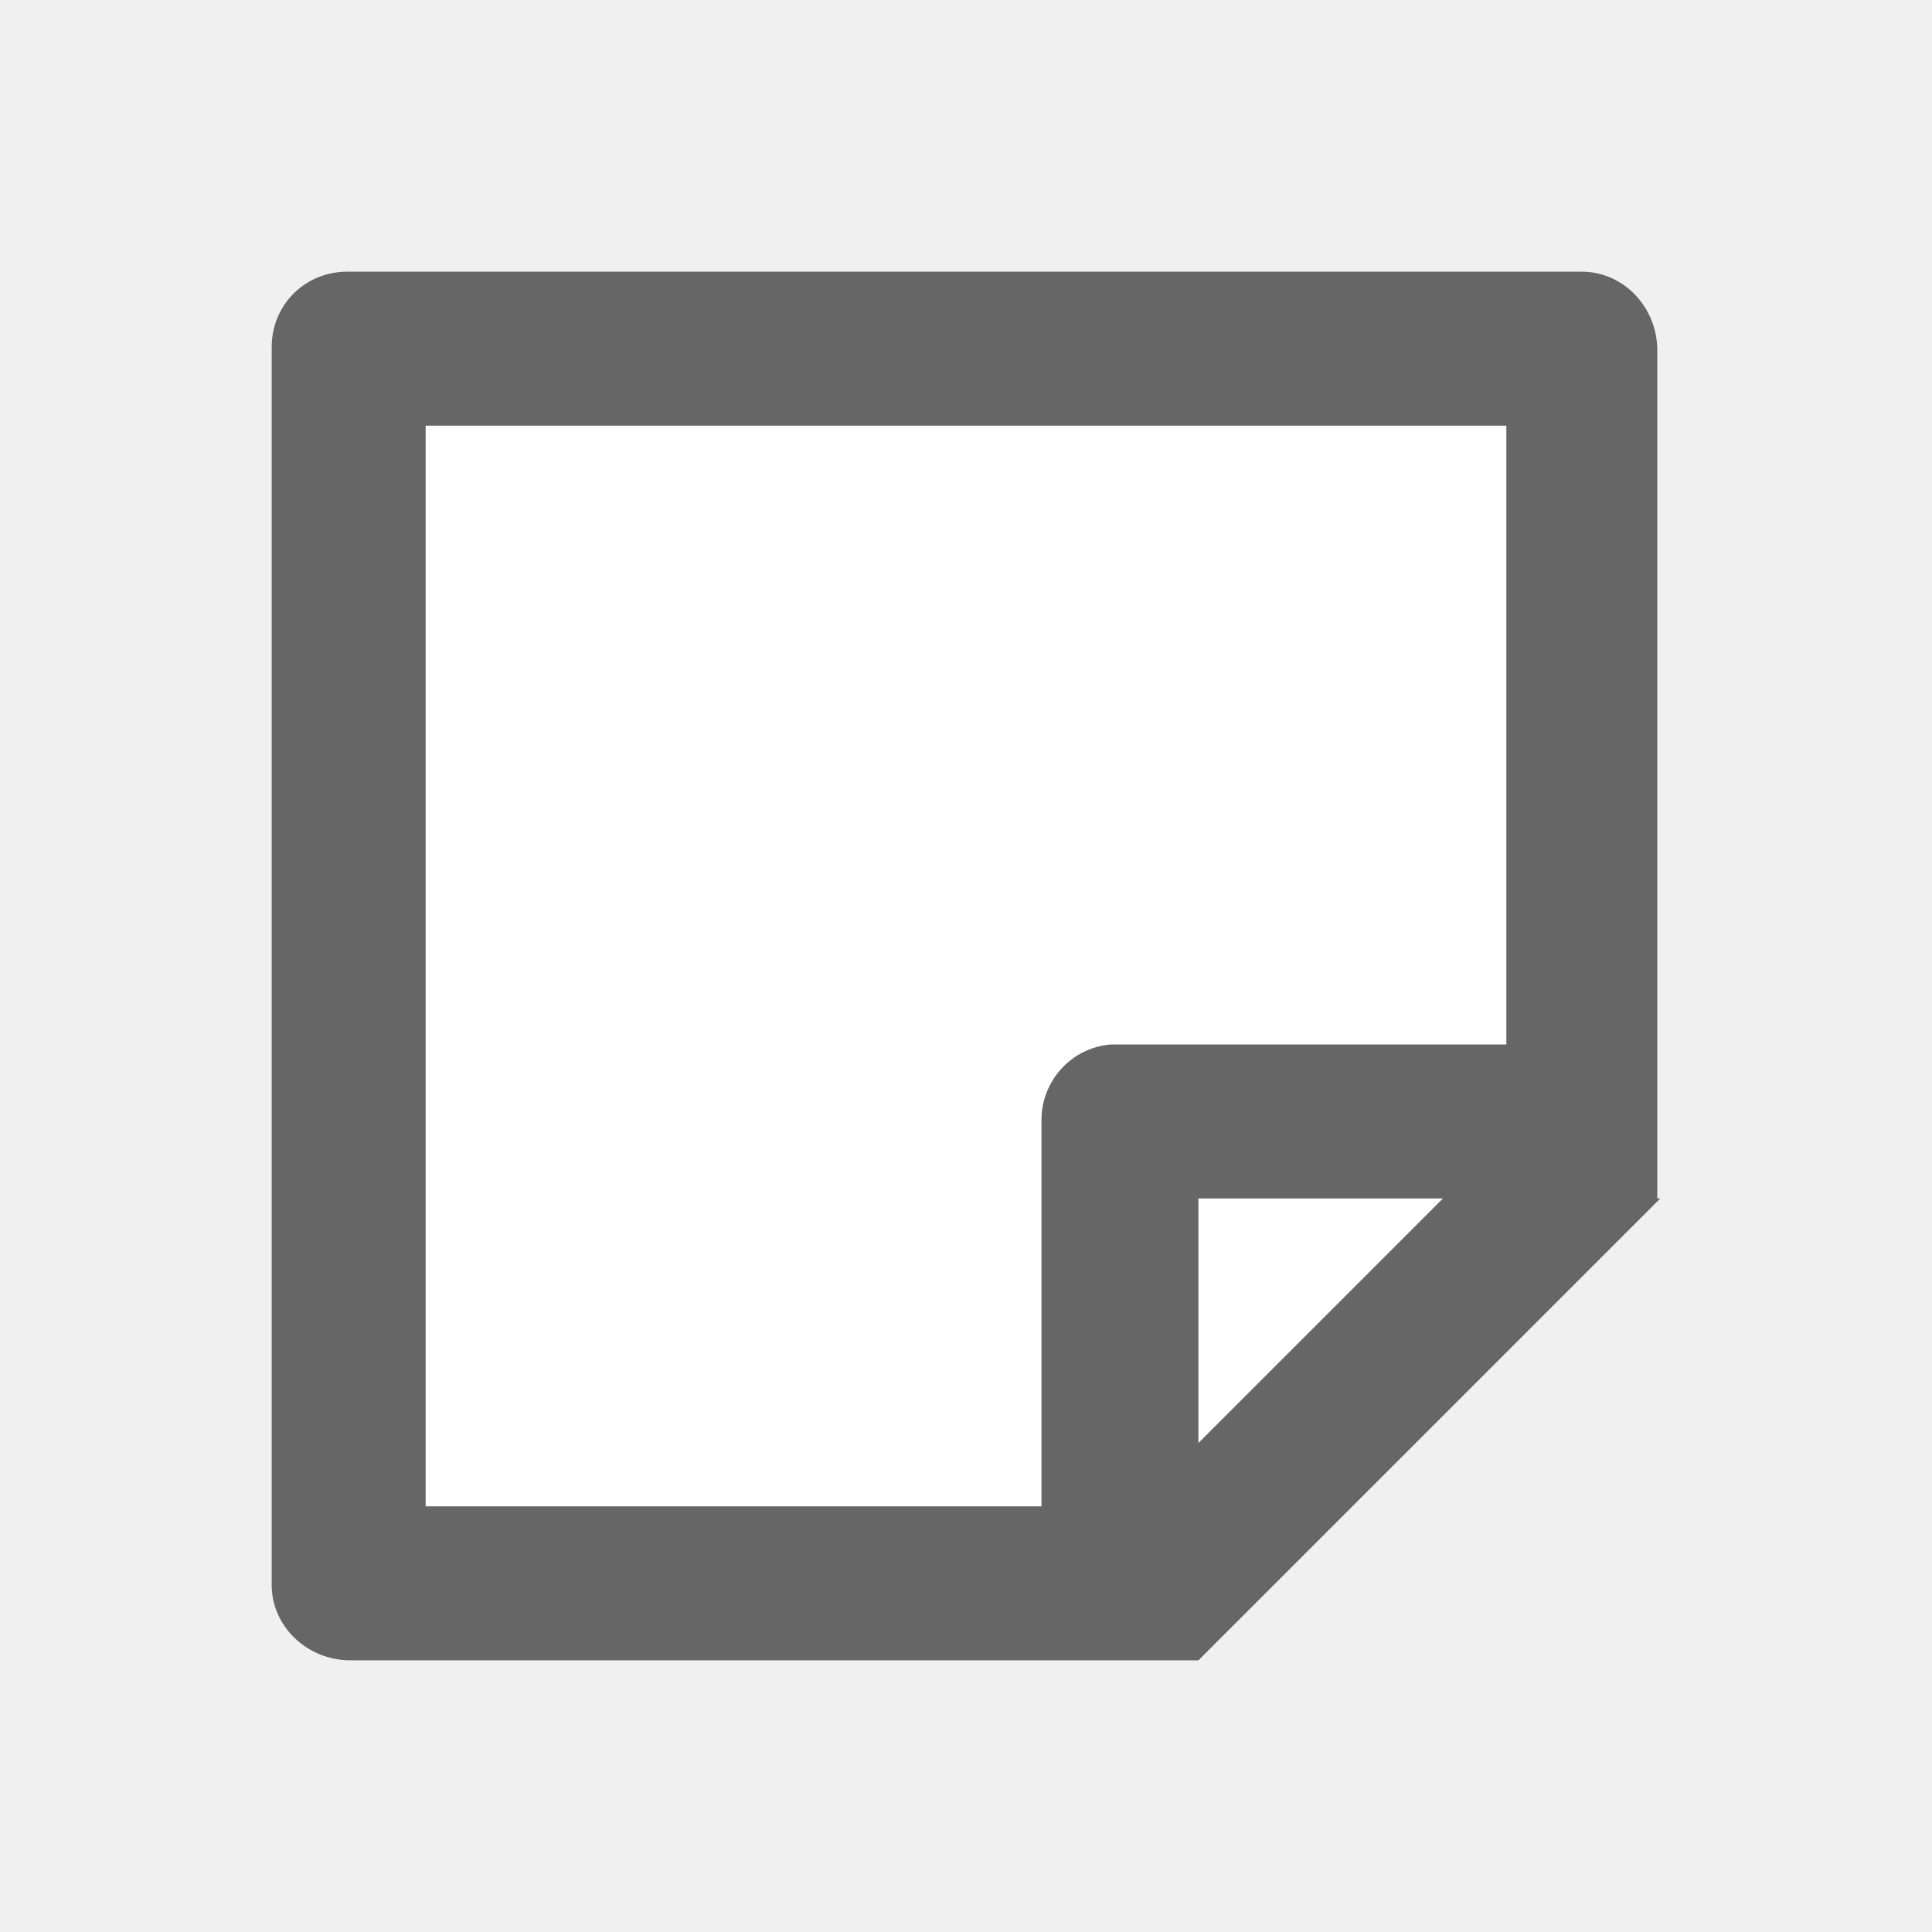
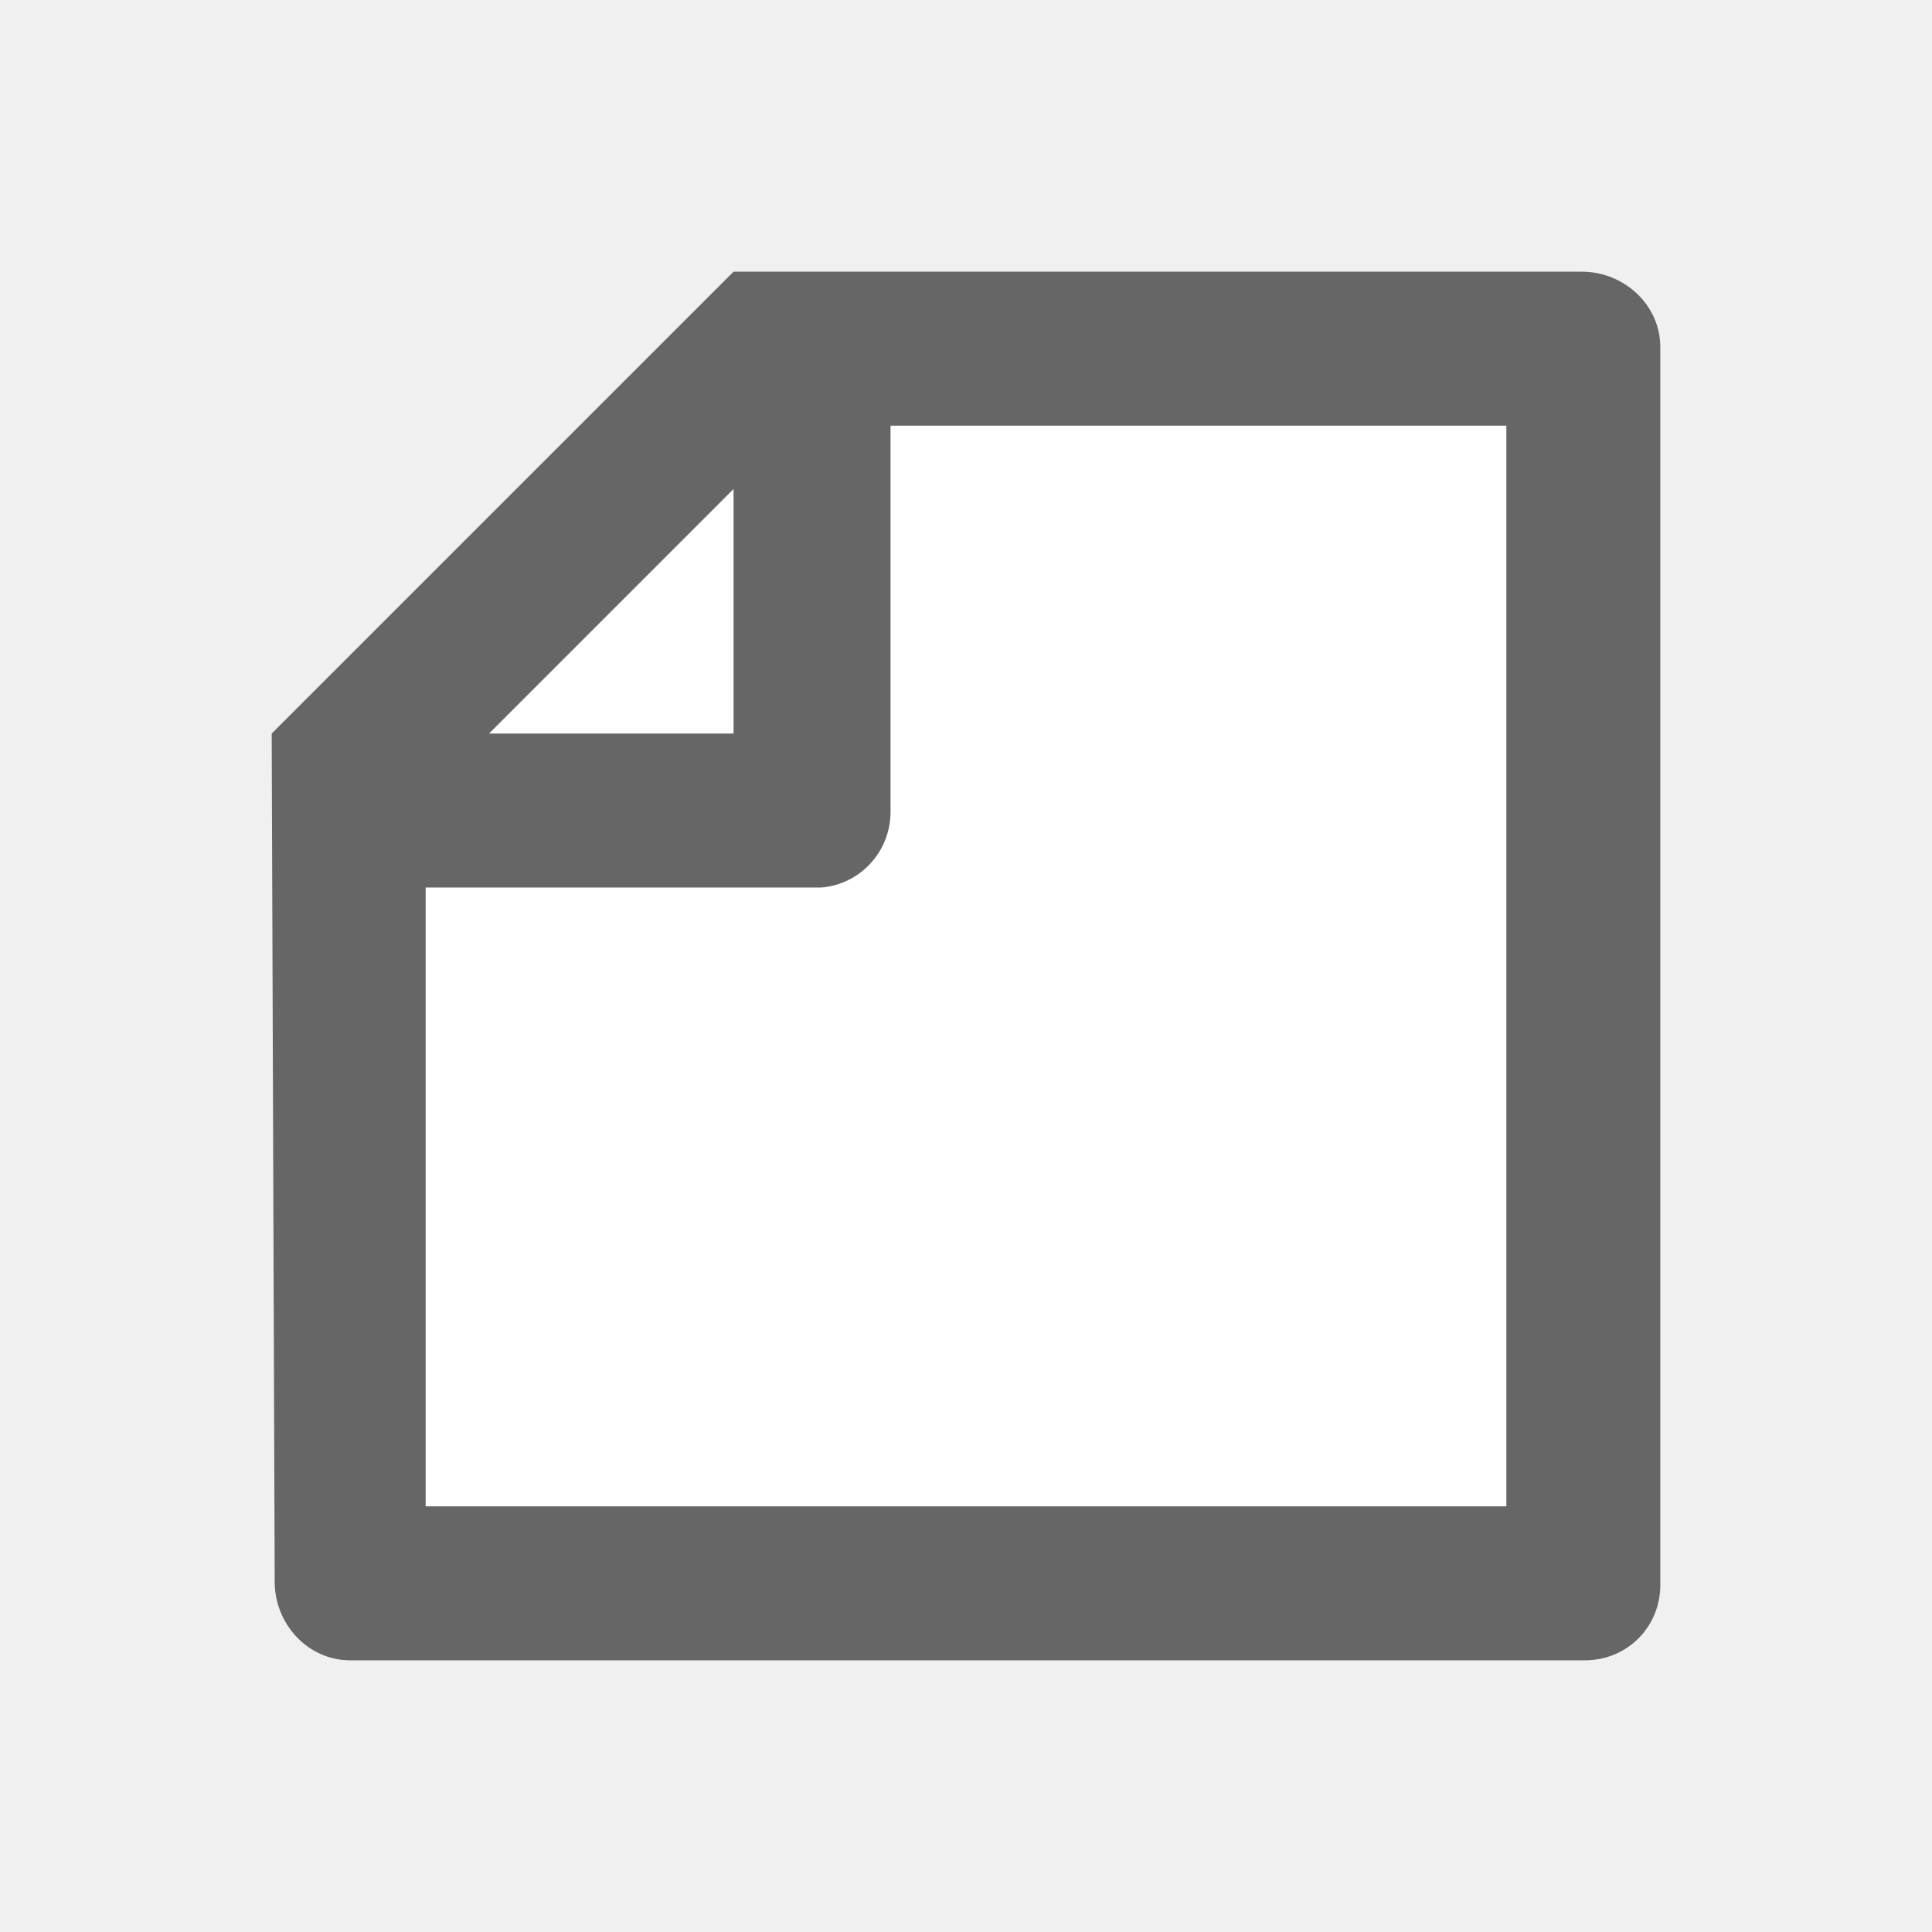
<svg xmlns="http://www.w3.org/2000/svg" viewBox="0 0 64 64" width="64" height="64">
-   <path fill="#fff" d="M49.9 41.4V14.1H14.1v35.8h27.3z" />
-   <path d="M55 39.7L39.7 55H11.6C10.2 55 9 53.9 9 52.5v-41C9 10.1 10.1 9 11.5 9h40.9c1.4 0 2.5 1.2 2.5 2.6v28.1zm-5.1-25.6H14.1v35.8h20.4V37.1c0-1.3 1-2.4 2.3-2.5H49.9V14.1zm-2.1 25.6h-8.1v8.1l8.1-8.1z" fill="#666" />
+   <path fill="#fff" d="M14.1 22.6v27.3h35.8V14.1H22.6l-8.5 8.5z" />
+   <path fill="#666" d="M9 24.3L24.3 9h28.1c1.4 0 2.6 1.1 2.6 2.5v41c0 1.4-1.1 2.5-2.5 2.5H11.6c-1.4 0-2.5-1.2-2.5-2.6L9 24.3zm5.1 25.6h35.8V14.1H29.5v12.8c0 1.3-1 2.4-2.3 2.5H14.1v20.5zm2.1-25.6h8.1v-8.1l-8.1 8.1z" />
</svg>
